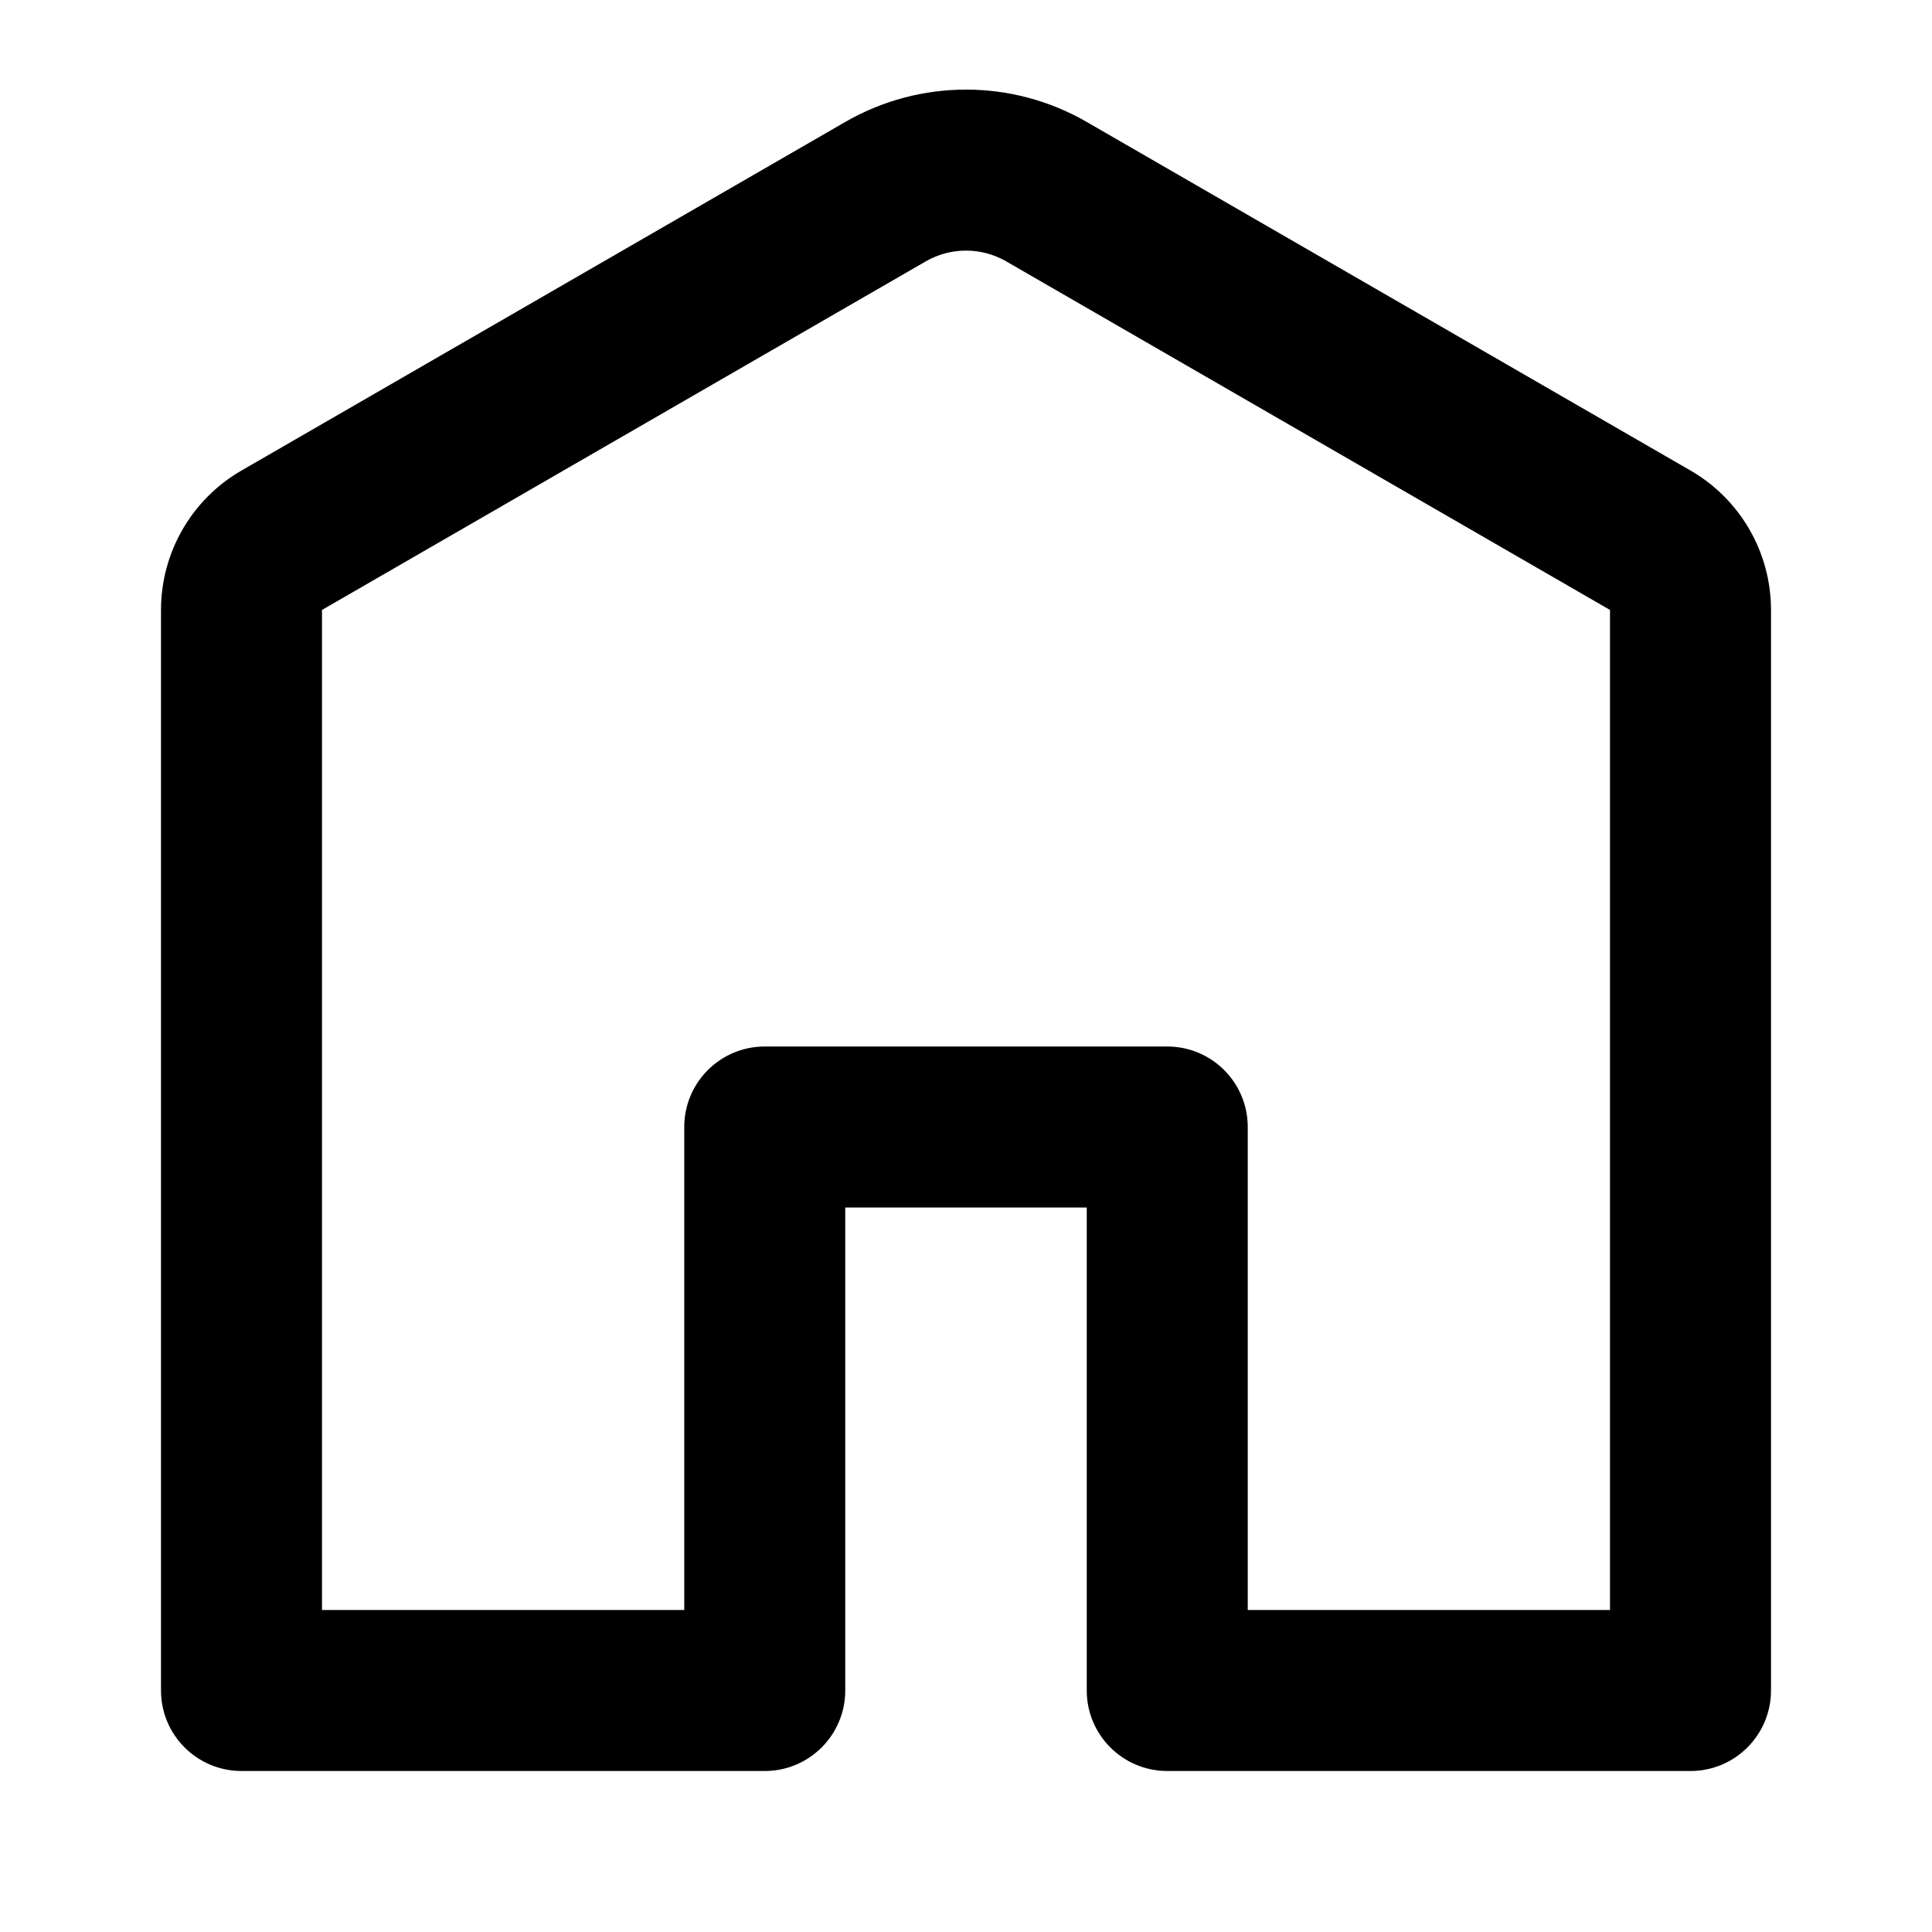
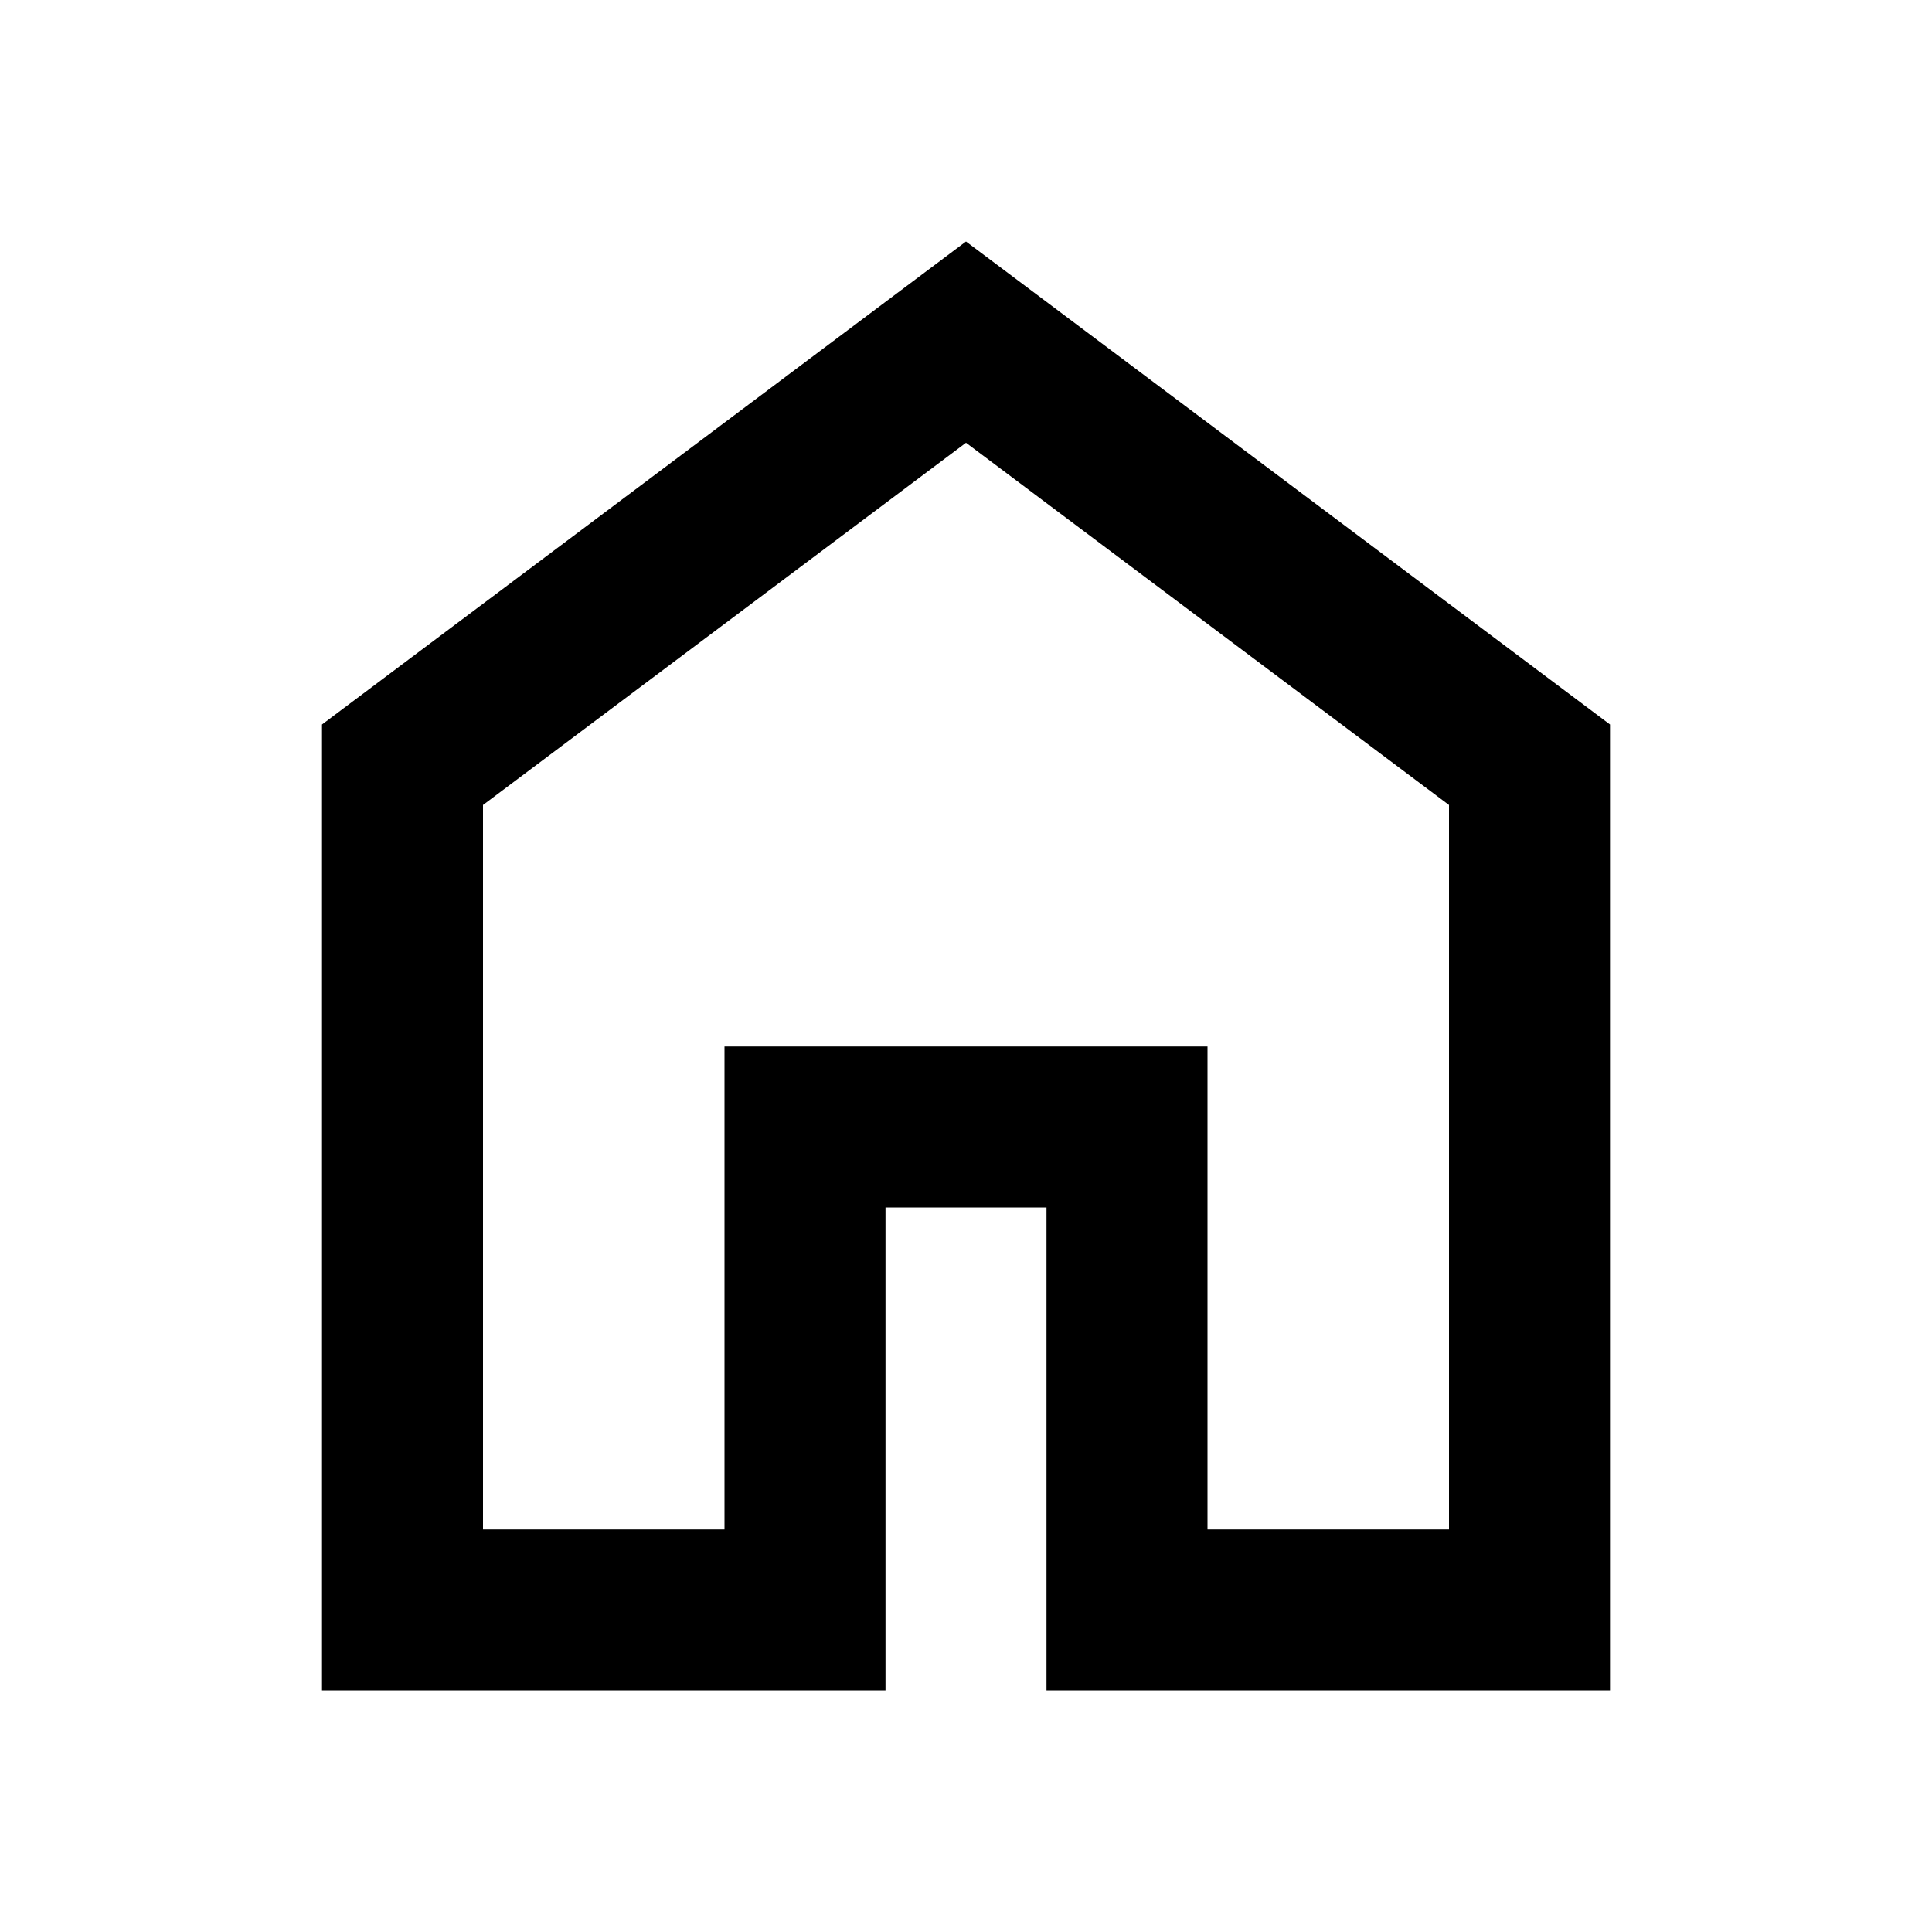
- <svg xmlns="http://www.w3.org/2000/svg" aria-hidden="true" x="0px" y="0px" viewBox="0 0 24 24" xml:space="preserve">
-   <path d="M12.5 3.247a1 1 0 0 0-1 0L4 7.577V20h4.5v-6a1 1 0 0 1 1-1h5a1 1 0 0 1 1 1v6H20V7.577l-7.5-4.33zm-2-1.732a3 3 0 0 1 3 0l7.5 4.33a2 2 0 0 1 1 1.732V21a1 1 0 0 1-1 1h-6.5a1 1 0 0 1-1-1v-6h-3v6a1 1 0 0 1-1 1H3a1 1 0 0 1-1-1V7.577a2 2 0 0 1 1-1.732l7.5-4.33z">
- 	</path>
+ <svg xmlns="http://www.w3.org/2000/svg" viewBox="0 -960 960 960">
+   <path fill-opcity="0.5" fill="currentColor" d="M240-200h120v-240h240v240h120v-360L480-740 240-560v360Zm-80 80v-480l320-240 320 240v480H520v-240h-80v240H160Zm320-350Z" />
</svg>
